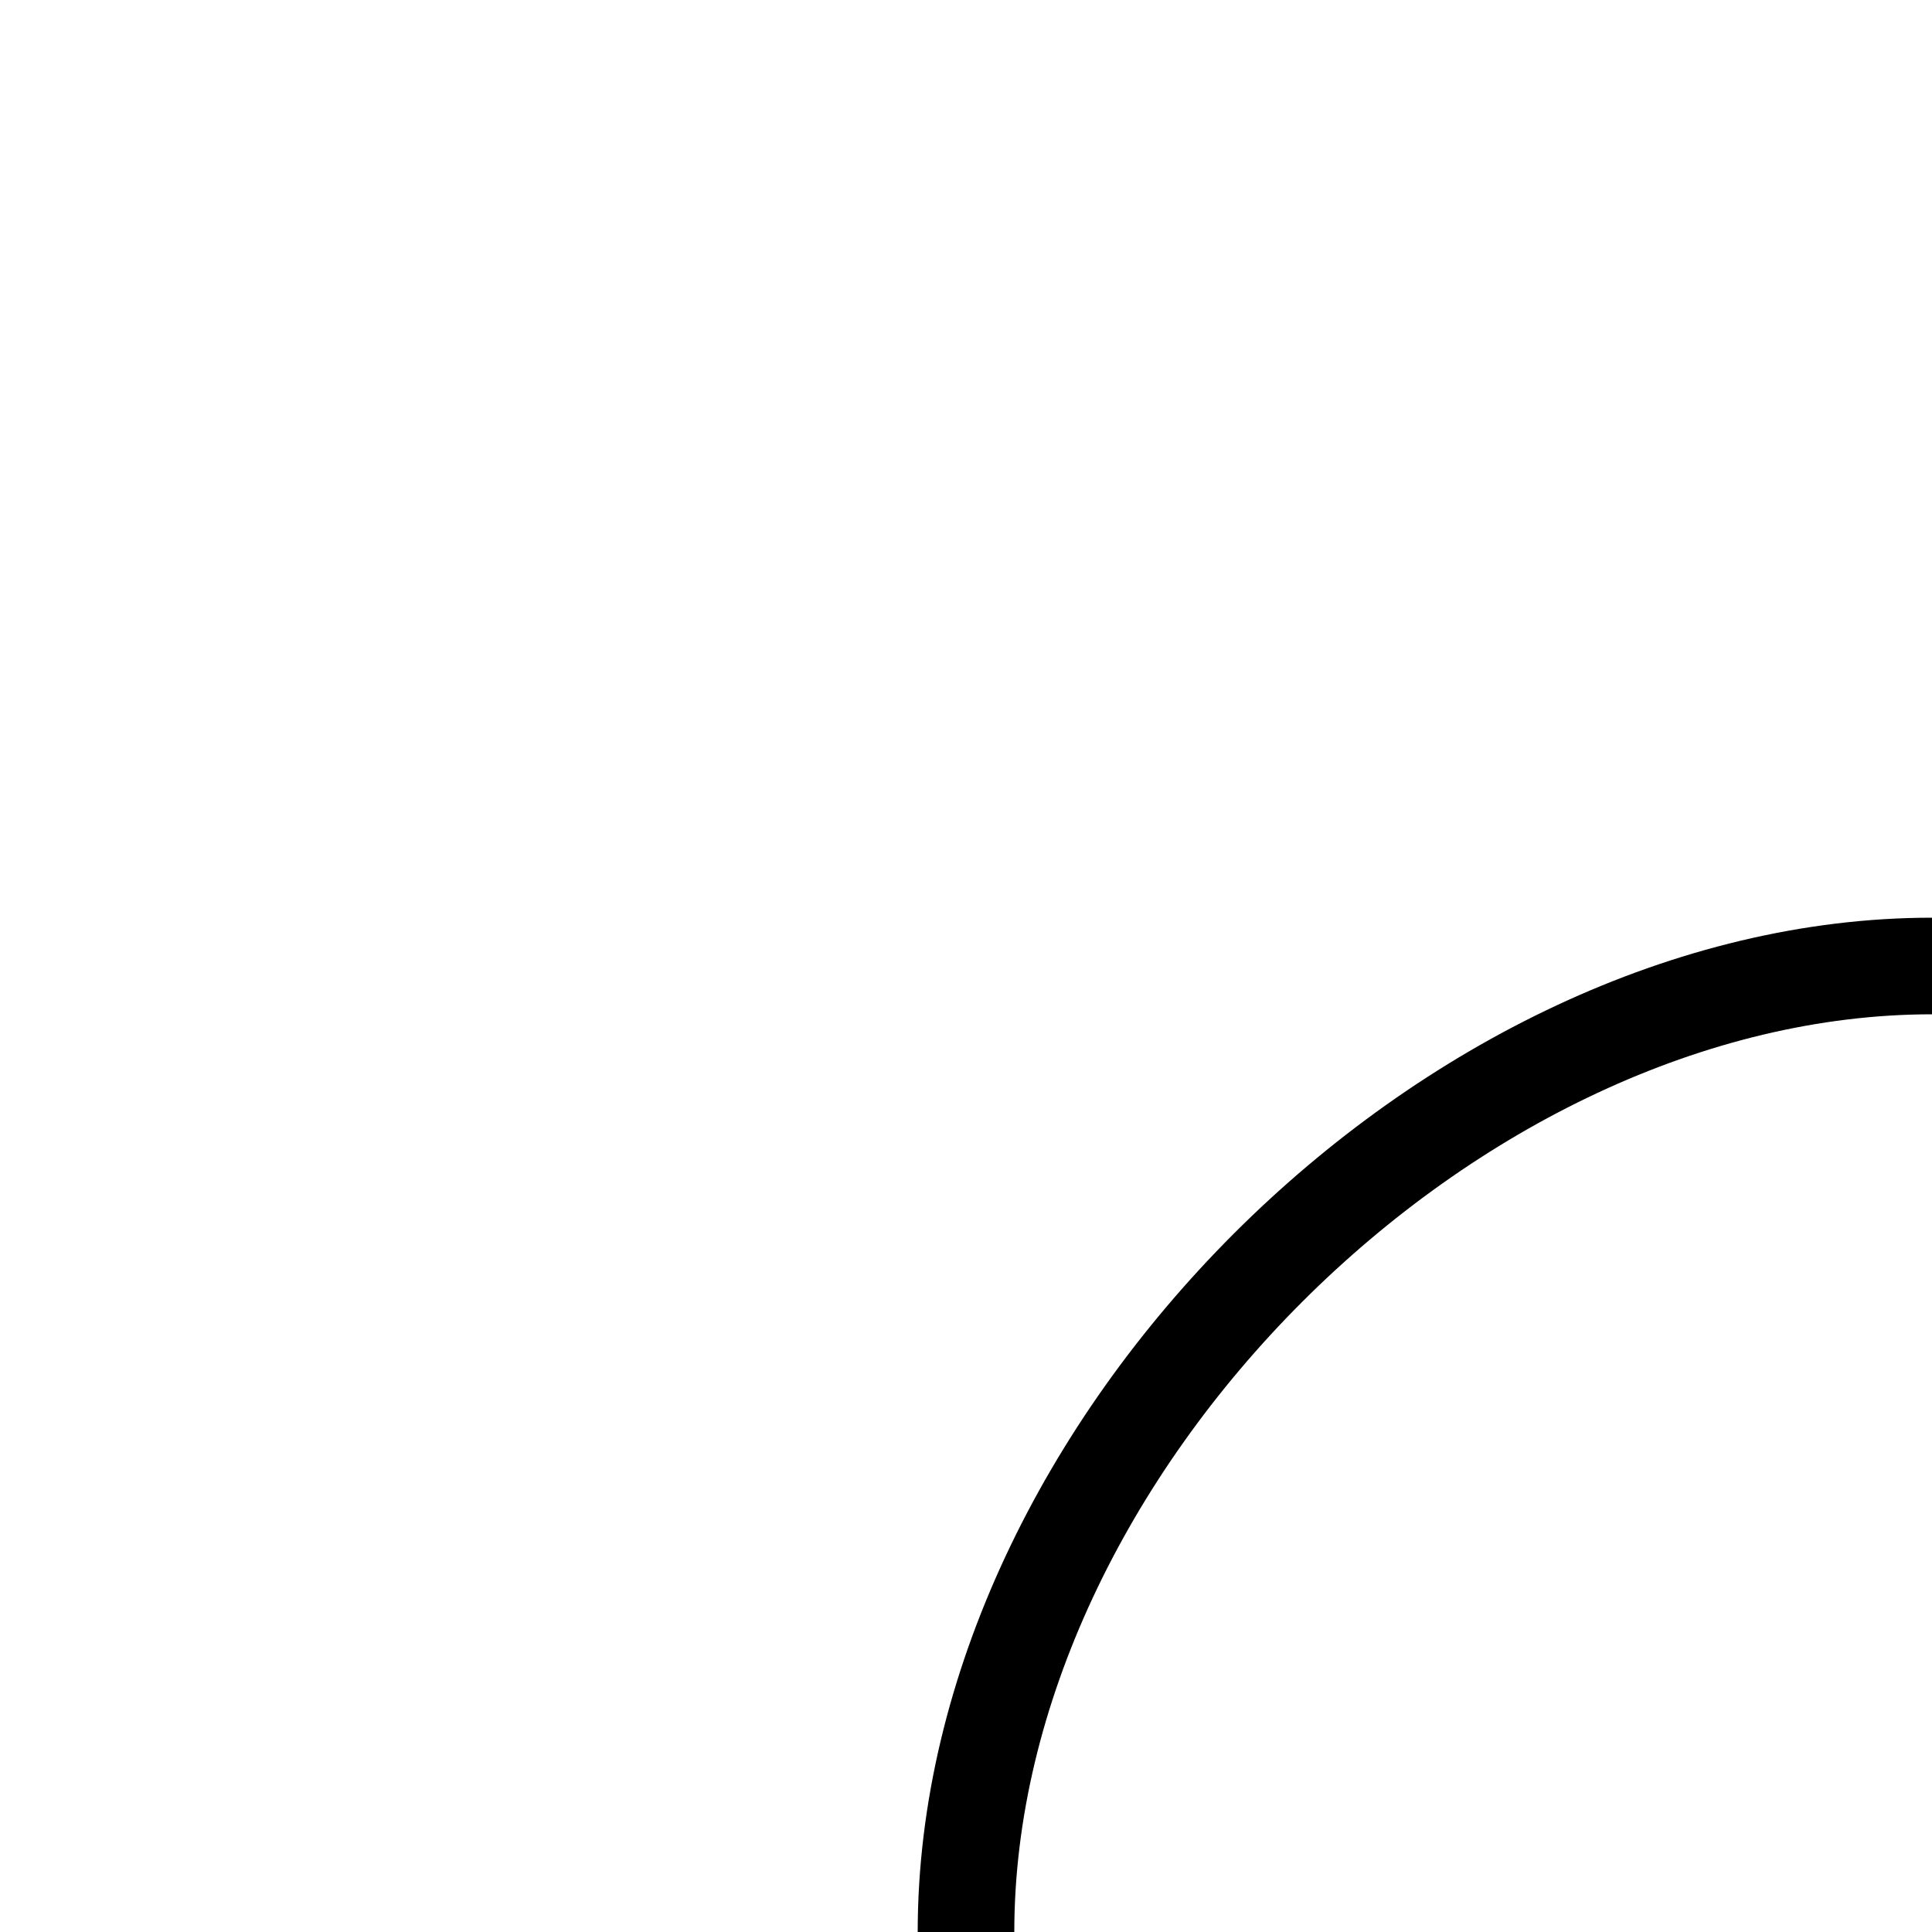
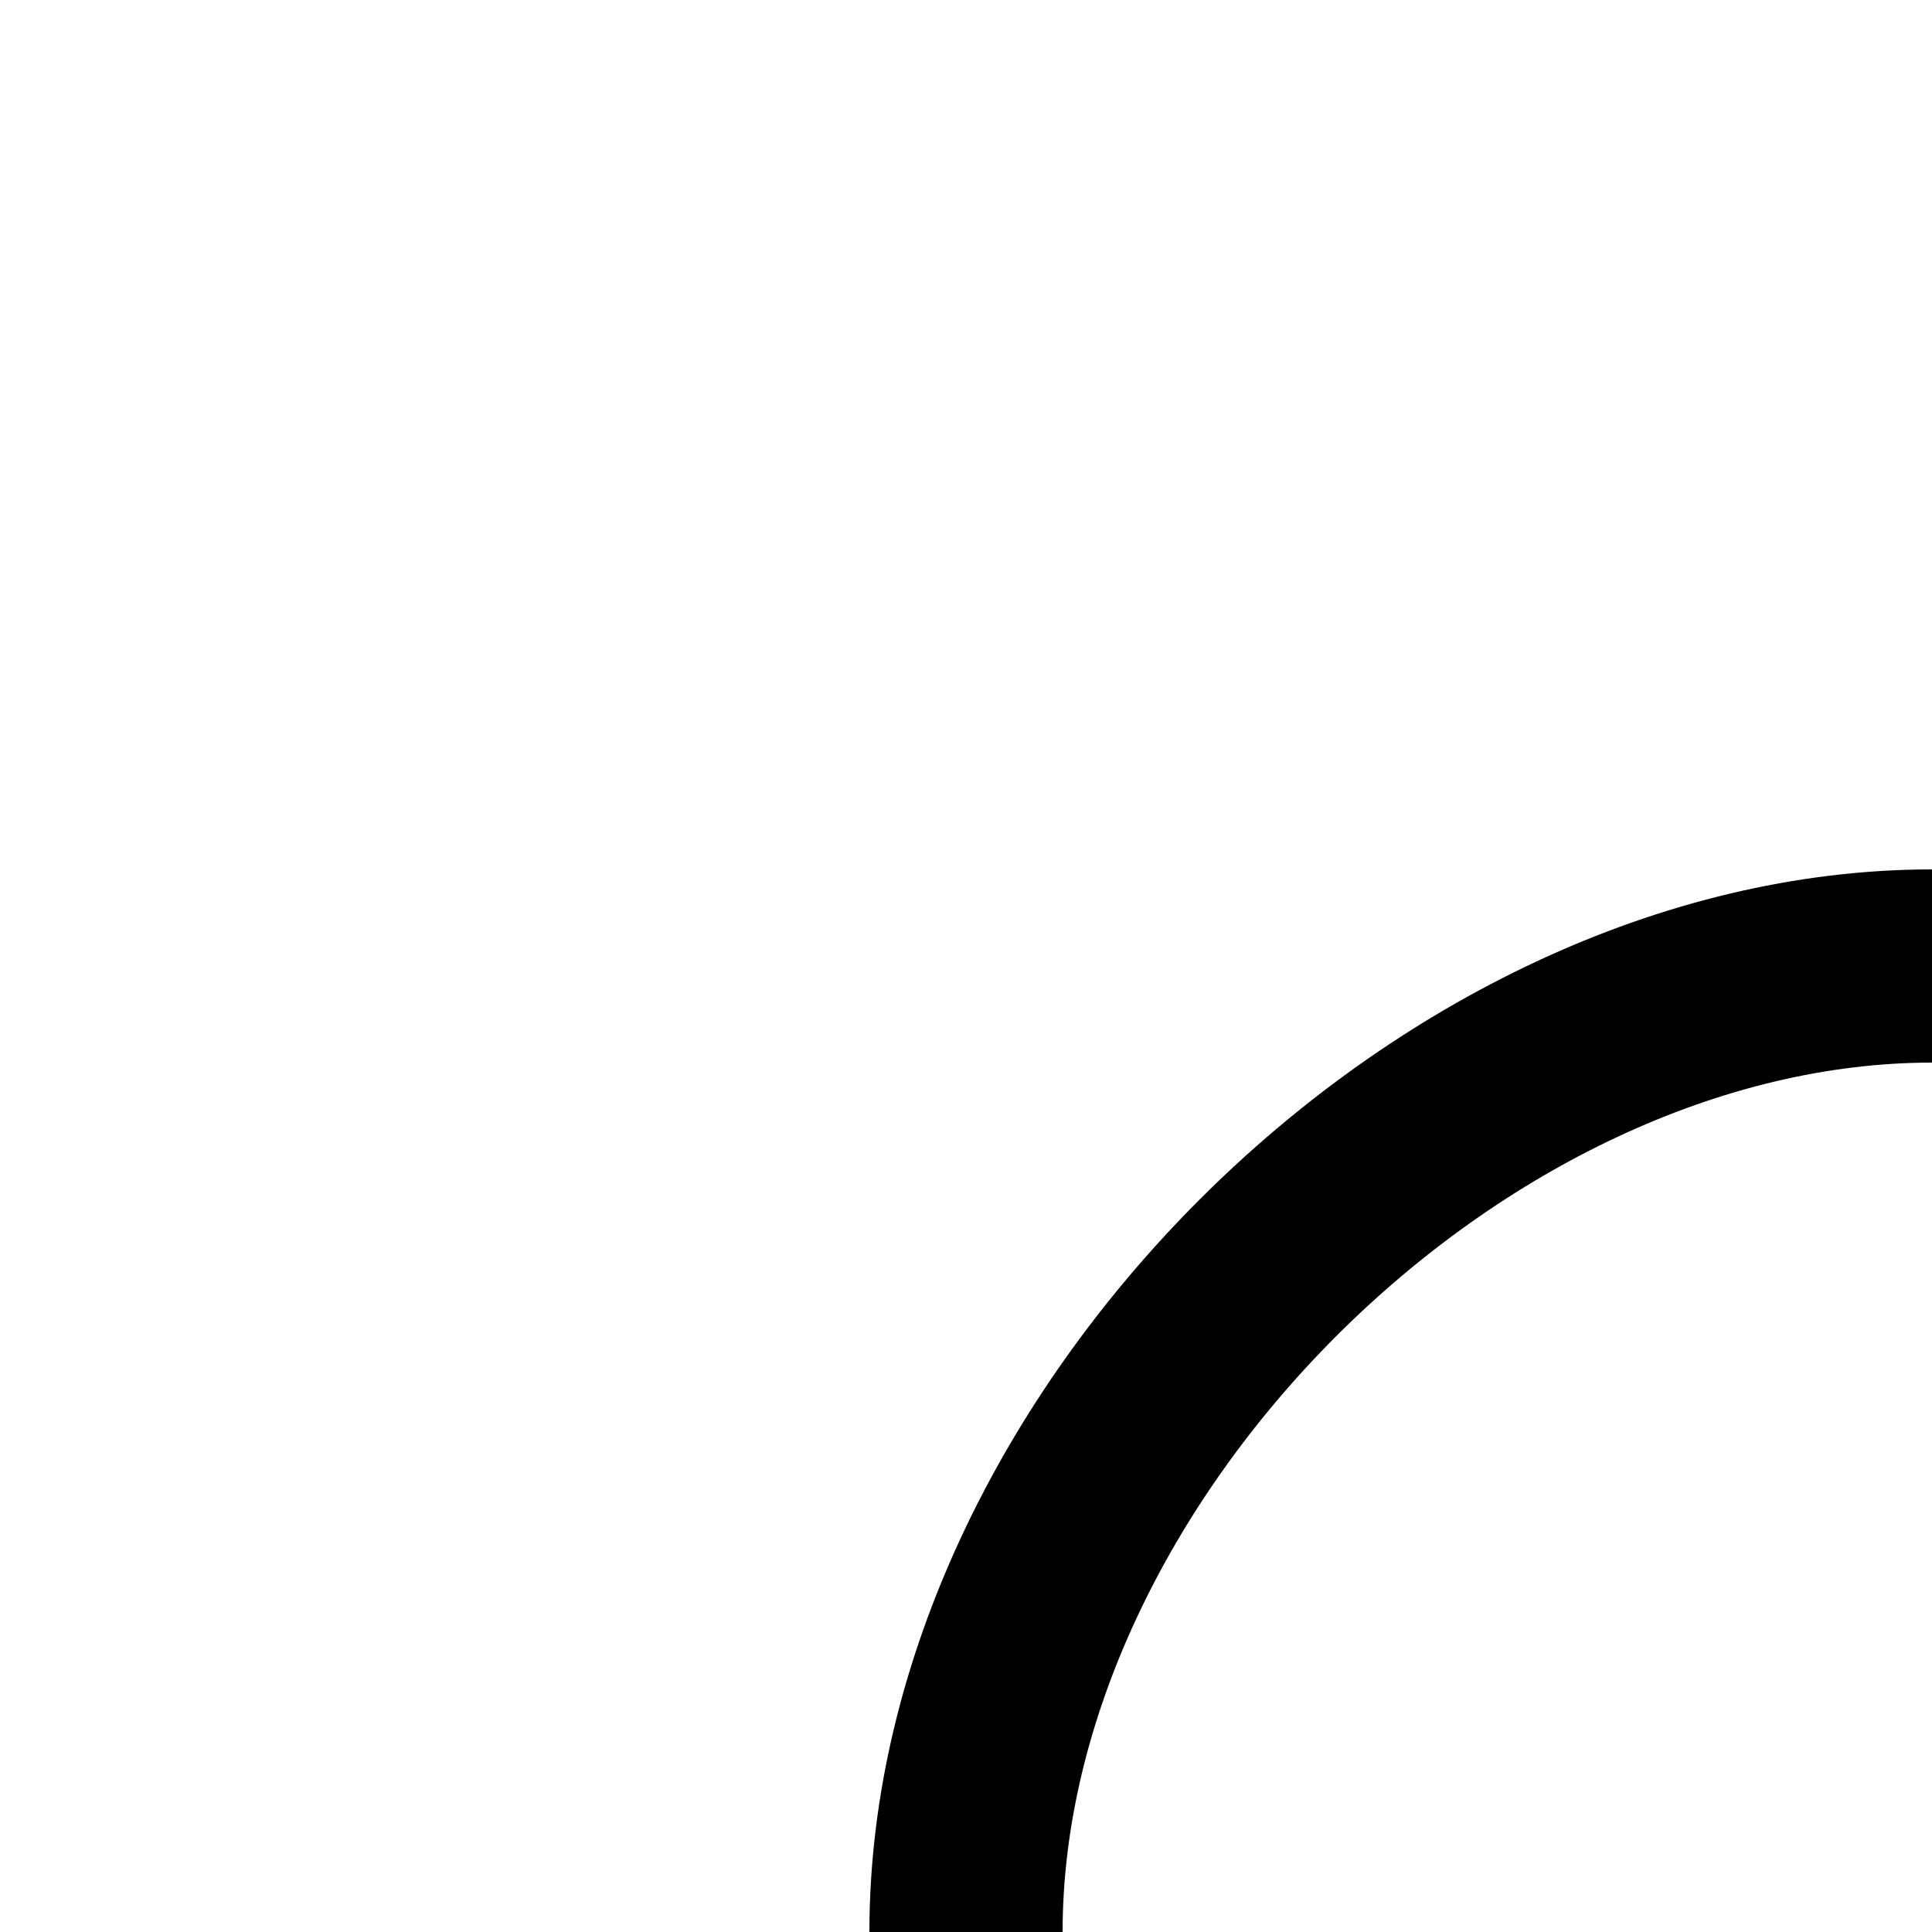
<svg xmlns="http://www.w3.org/2000/svg" width="20mm" height="20mm" viewBox="0 0 20 20" version="1.1" id="svg1">
  <defs id="defs1" />
  <g id="layer1">
-     <path style="fill:none;stroke:#000000;stroke-width:1" d="m 20,10 c -5,0 -10,5 -10,10" id="path1" />
+     <path style="fill:none;stroke:#000000;stroke-width:2;stroke-dasharray:none" d="m 20,10 c -5,0 -10,5 -10,10" id="path1" />
  </g>
</svg>
